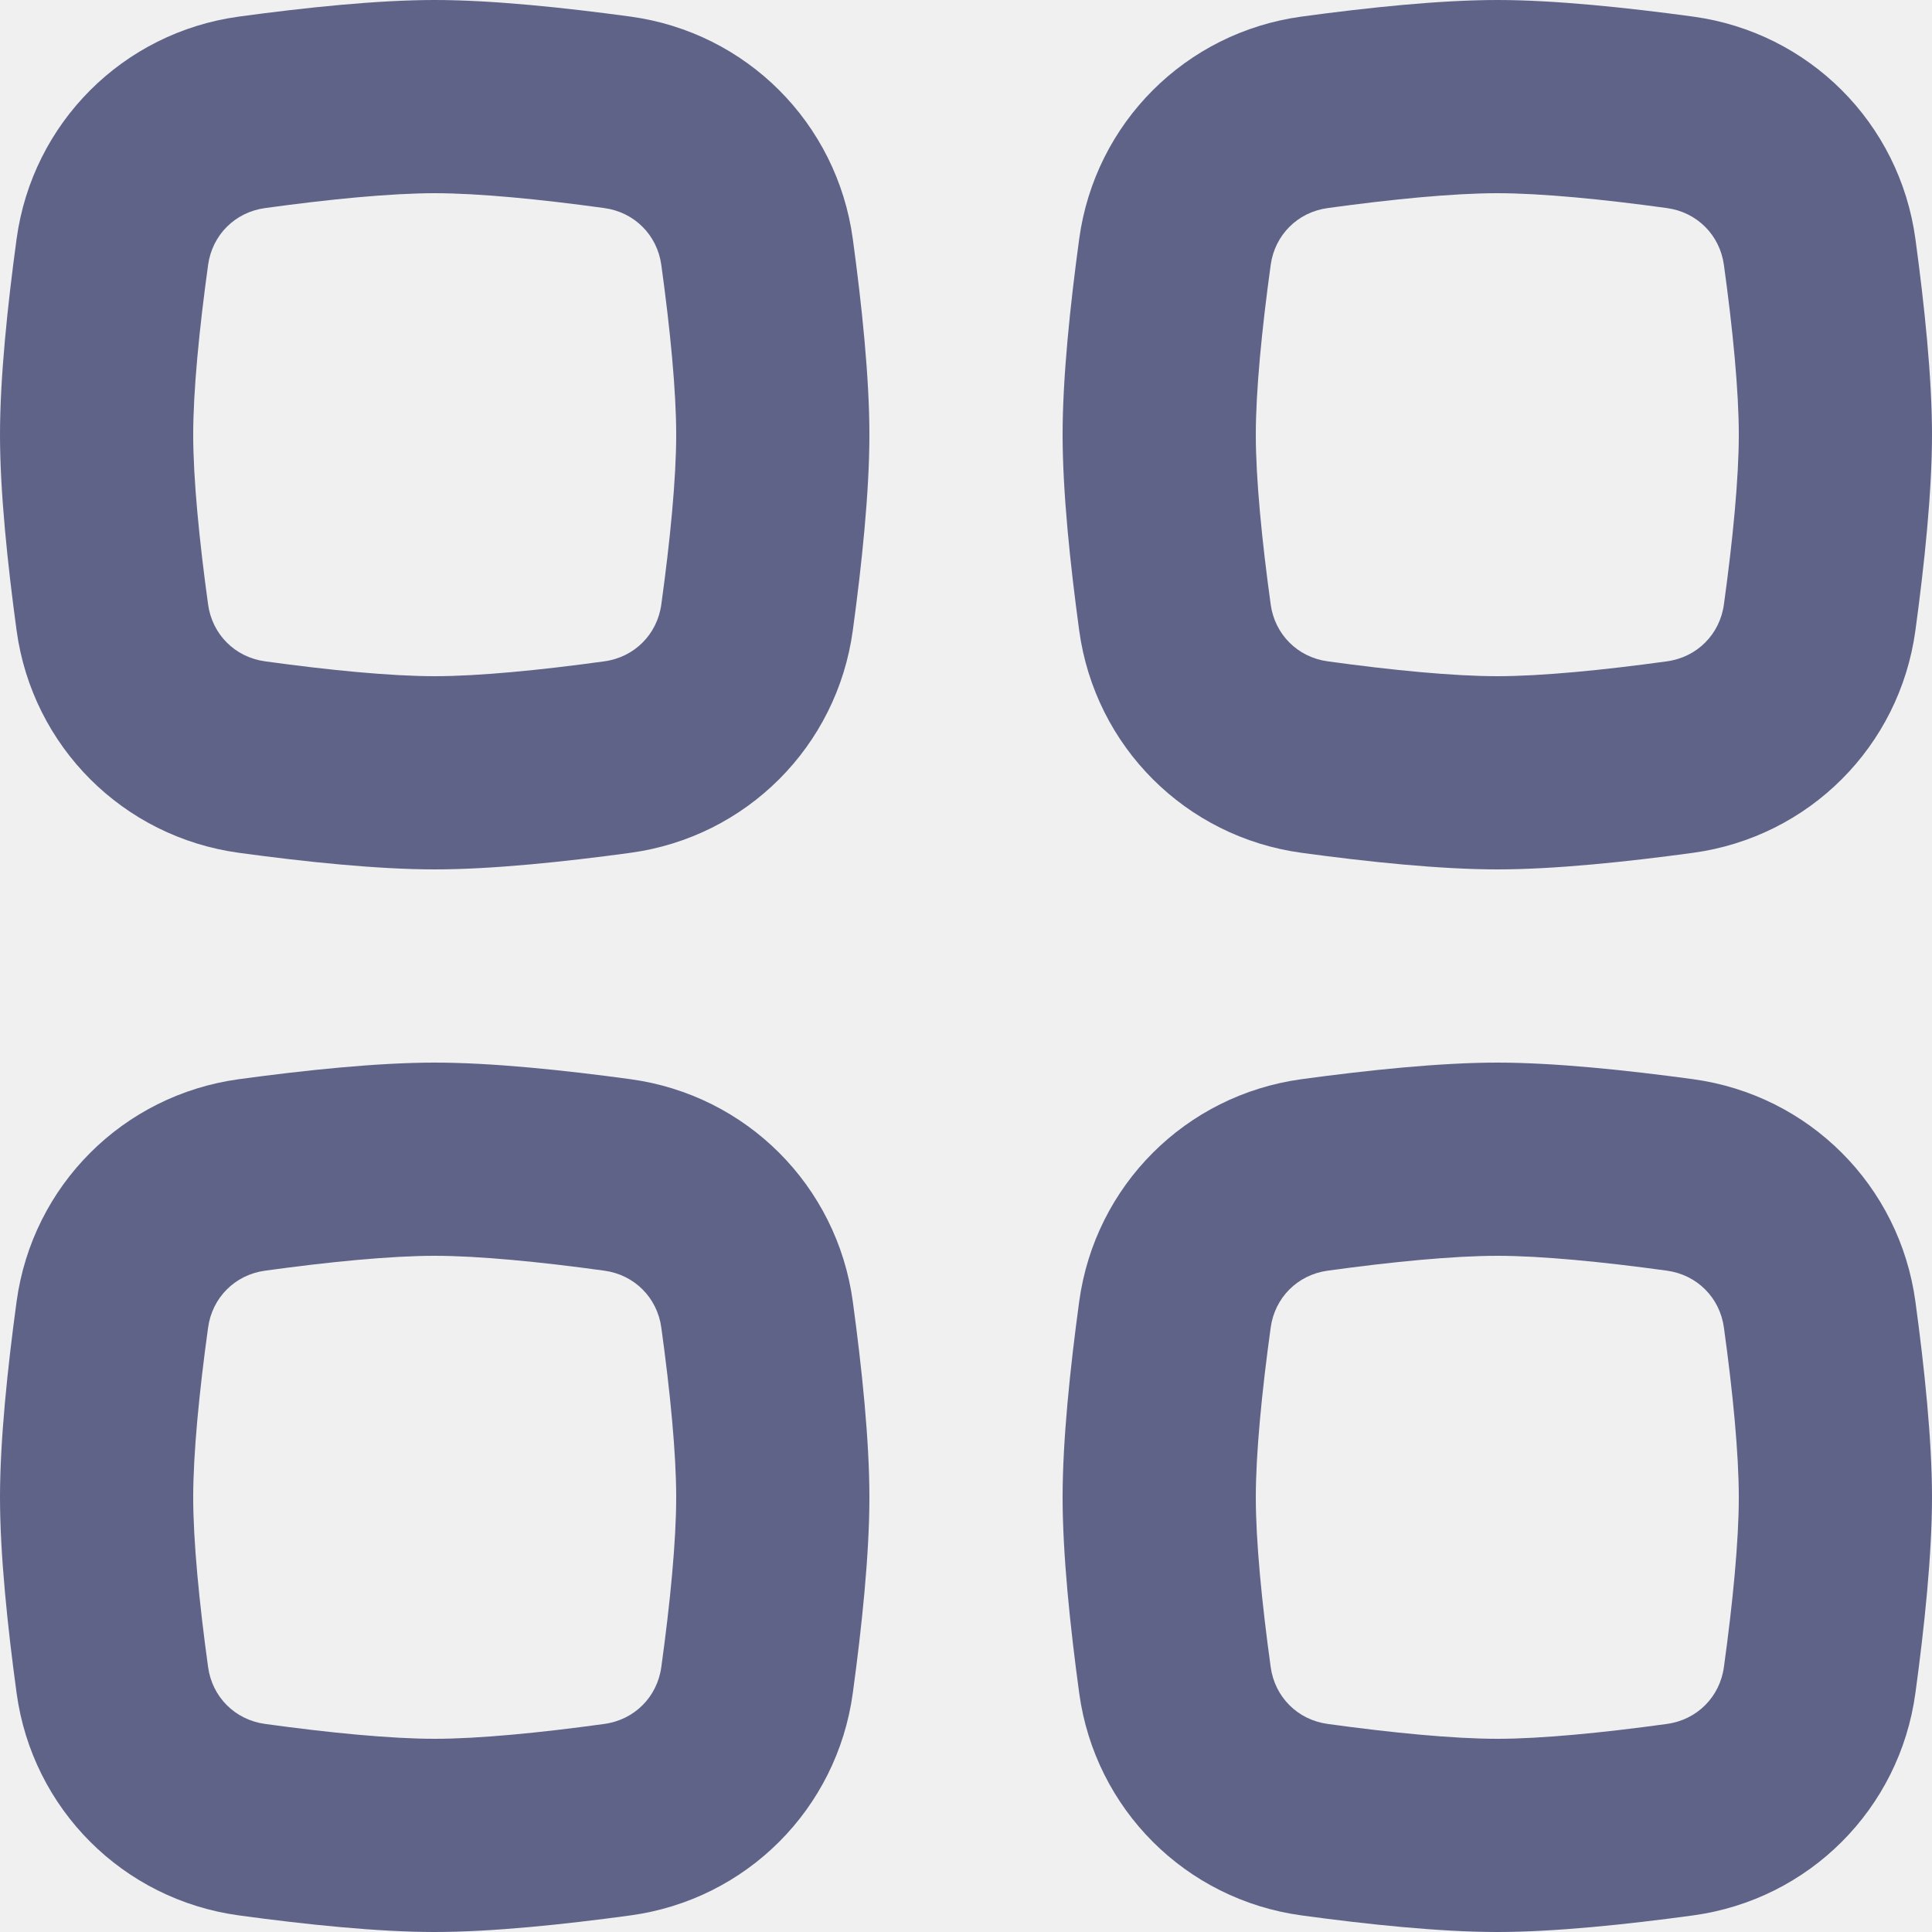
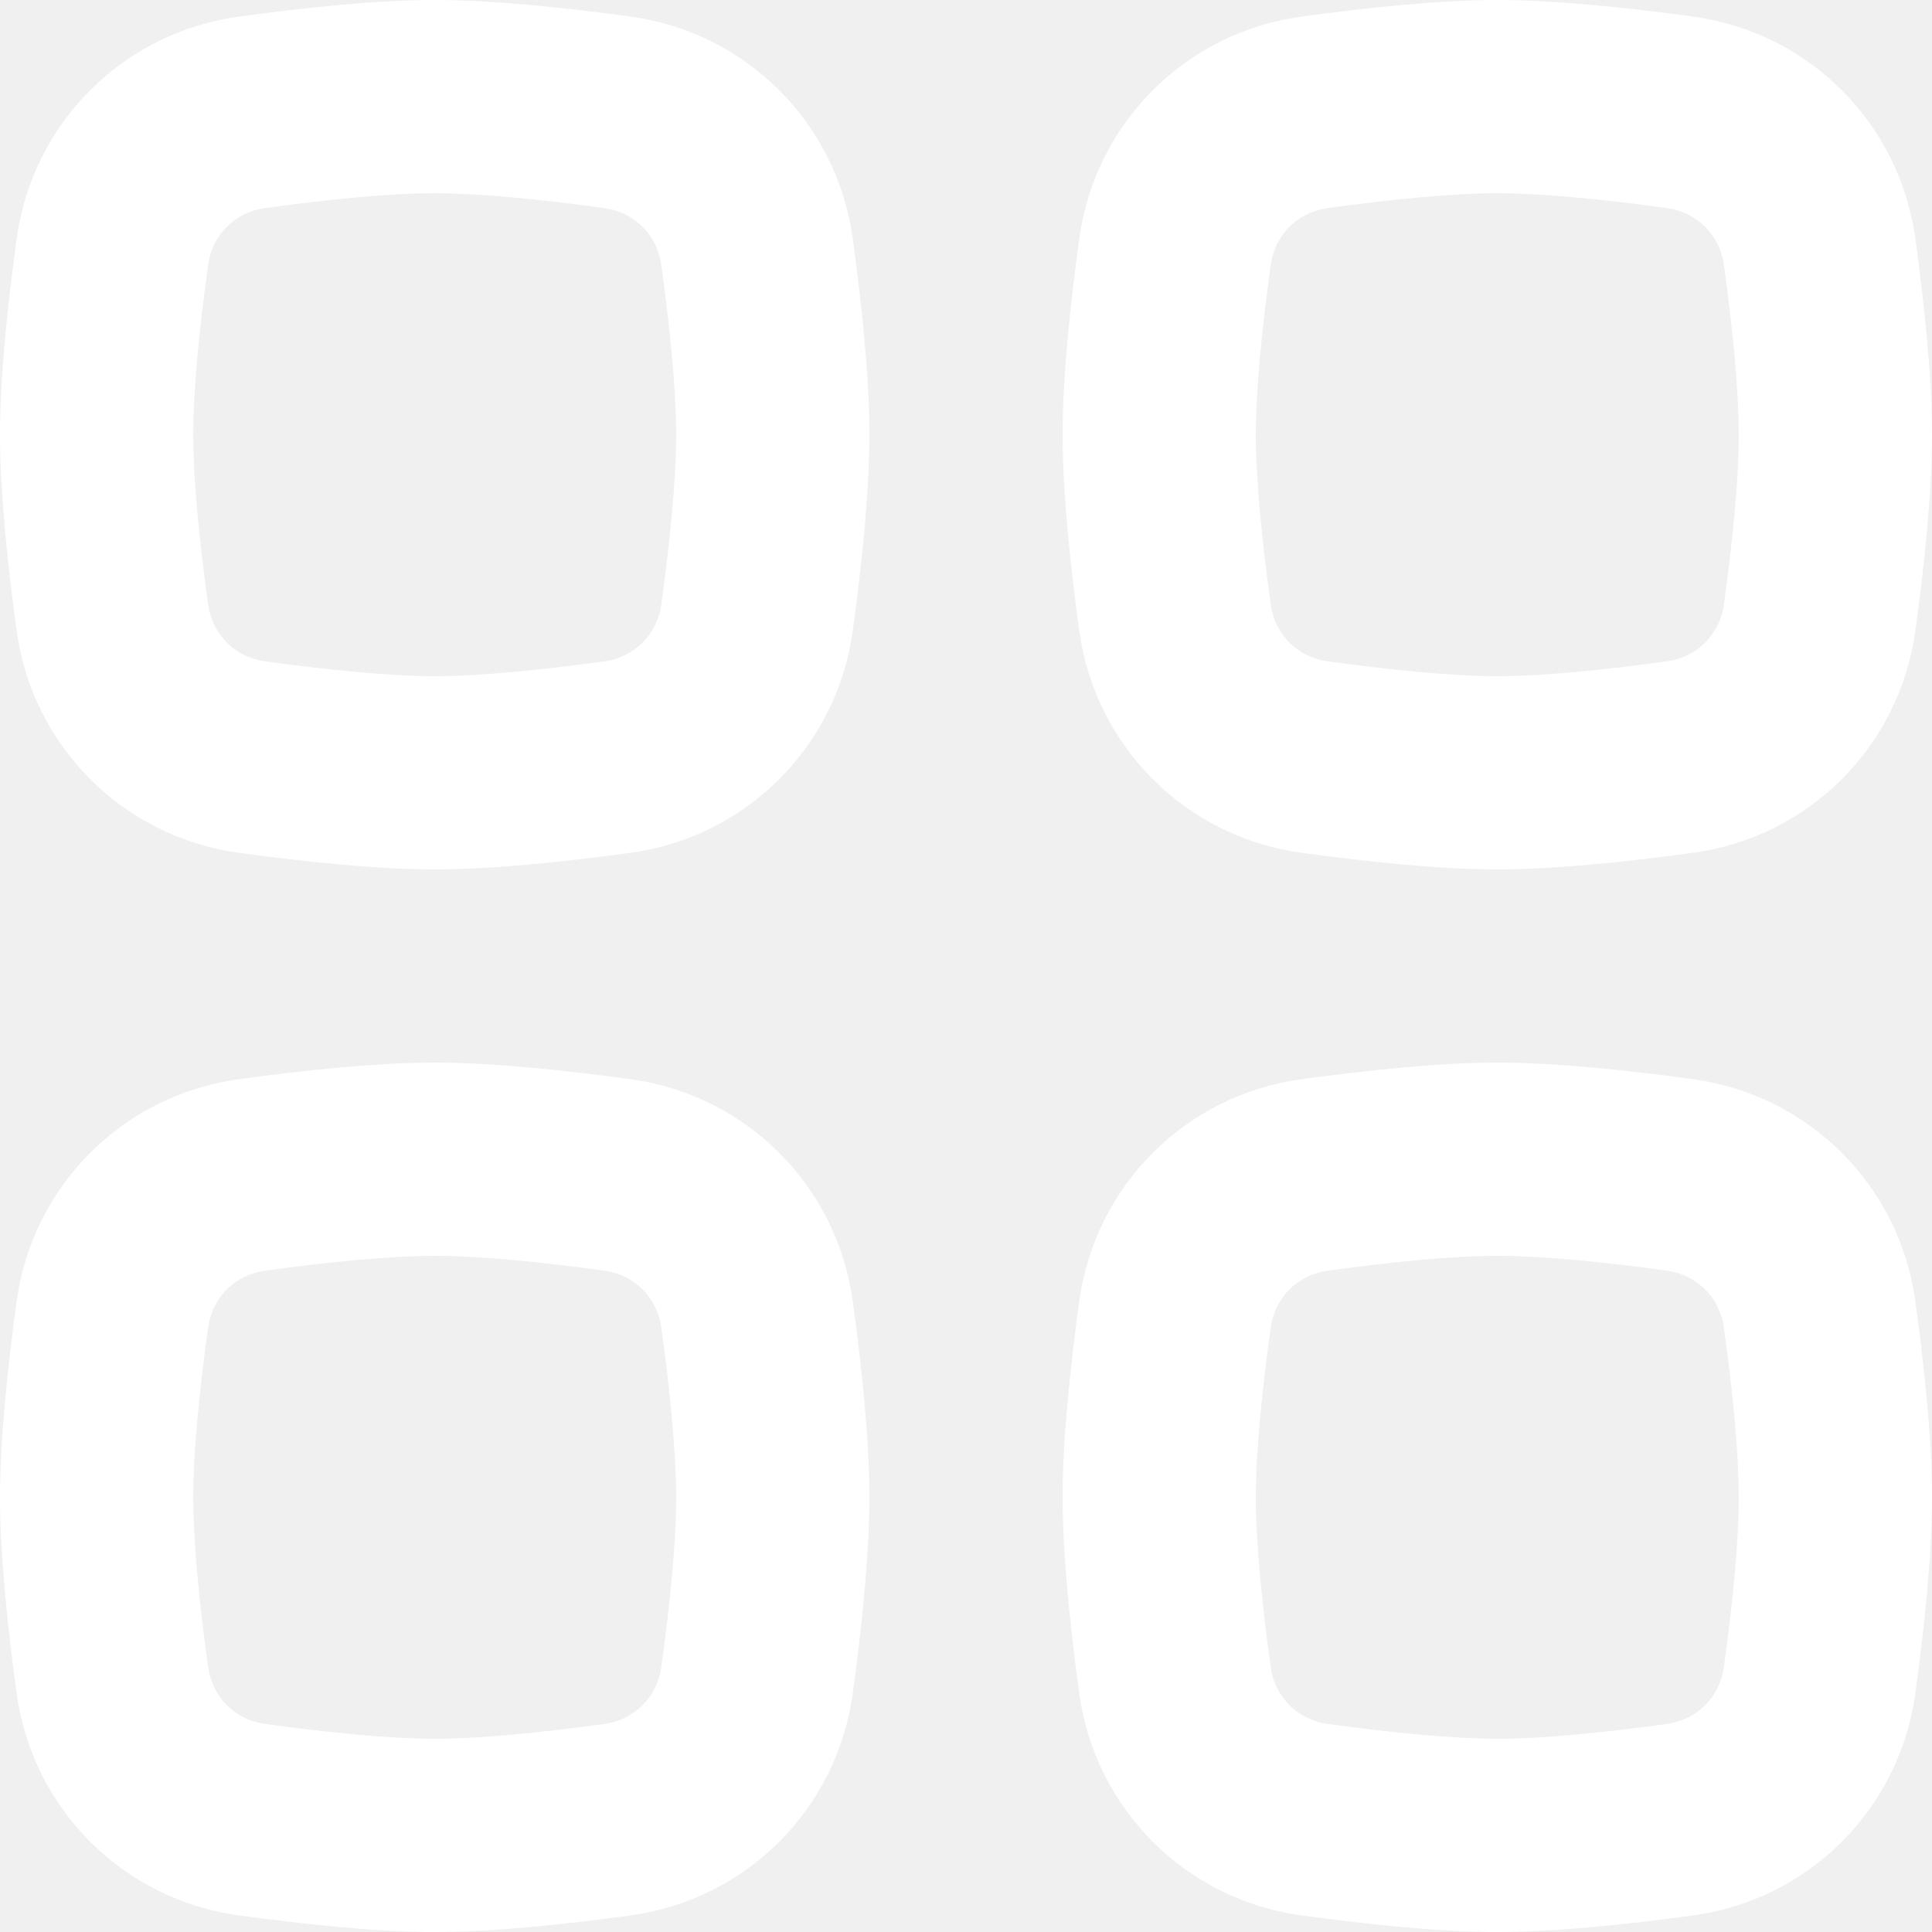
<svg xmlns="http://www.w3.org/2000/svg" width="20" height="20" viewBox="0 0 20 20" fill="none">
-   <path fill-rule="evenodd" clip-rule="evenodd" d="M15.5 13C15.048 13 14.409 13.062 13.744 13.154C13.433 13.196 13.196 13.433 13.154 13.744C13.062 14.409 13 15.048 13 15.5C13 15.952 13.062 16.591 13.154 17.256C13.196 17.567 13.433 17.804 13.744 17.846C14.409 17.938 15.048 18 15.5 18C15.952 18 16.591 17.938 17.256 17.846C17.567 17.804 17.804 17.567 17.846 17.256C17.938 16.591 18 15.952 18 15.5C18 15.048 17.938 14.409 17.846 13.744C17.804 13.433 17.567 13.196 17.256 13.154C16.591 13.062 15.952 13 15.5 13ZM13.472 11.172C12.273 11.336 11.336 12.273 11.172 13.472C11.078 14.161 11 14.908 11 15.5C11 16.092 11.078 16.839 11.172 17.528C11.336 18.727 12.273 19.664 13.472 19.828C14.161 19.922 14.908 20 15.5 20C16.092 20 16.839 19.922 17.528 19.828C18.727 19.664 19.664 18.727 19.828 17.528C19.922 16.839 20 16.092 20 15.5C20 14.908 19.922 14.161 19.828 13.472C19.664 12.273 18.727 11.336 17.528 11.172C16.839 11.078 16.092 11 15.5 11C14.908 11 14.161 11.078 13.472 11.172Z" fill="#5F6388" />
-   <path fill-rule="evenodd" clip-rule="evenodd" d="M4.5 13C4.048 13 3.409 13.062 2.744 13.154C2.433 13.196 2.196 13.433 2.154 13.744C2.062 14.409 2 15.048 2 15.5C2 15.952 2.062 16.591 2.154 17.256C2.196 17.567 2.433 17.804 2.744 17.846C3.409 17.938 4.048 18 4.5 18C4.952 18 5.591 17.938 6.256 17.846C6.567 17.804 6.804 17.567 6.846 17.256C6.938 16.591 7 15.952 7 15.5C7 15.048 6.938 14.409 6.846 13.744C6.804 13.433 6.567 13.196 6.256 13.154C5.591 13.062 4.952 13 4.5 13ZM2.472 11.172C1.273 11.336 0.336 12.273 0.172 13.472C0.078 14.161 0 14.908 0 15.5C0 16.092 0.078 16.839 0.172 17.528C0.336 18.727 1.273 19.664 2.472 19.828C3.161 19.922 3.908 20 4.5 20C5.092 20 5.839 19.922 6.528 19.828C7.727 19.664 8.664 18.727 8.828 17.528C8.922 16.839 9 16.092 9 15.5C9 14.908 8.922 14.161 8.828 13.472C8.664 12.273 7.727 11.336 6.528 11.172C5.839 11.078 5.092 11 4.5 11C3.908 11 3.161 11.078 2.472 11.172Z" fill="#5F6388" />
-   <path fill-rule="evenodd" clip-rule="evenodd" d="M15.5 2C15.048 2 14.409 2.062 13.744 2.154C13.433 2.196 13.196 2.433 13.154 2.744C13.062 3.409 13 4.048 13 4.5C13 4.952 13.062 5.591 13.154 6.256C13.196 6.567 13.433 6.804 13.744 6.846C14.409 6.938 15.048 7 15.5 7C15.952 7 16.591 6.938 17.256 6.846C17.567 6.804 17.804 6.567 17.846 6.256C17.938 5.591 18 4.952 18 4.5C18 4.048 17.938 3.409 17.846 2.744C17.804 2.433 17.567 2.196 17.256 2.154C16.591 2.062 15.952 2 15.5 2ZM13.472 0.172C12.273 0.336 11.336 1.273 11.172 2.472C11.078 3.161 11 3.908 11 4.5C11 5.092 11.078 5.839 11.172 6.528C11.336 7.727 12.273 8.664 13.472 8.828C14.161 8.922 14.908 9 15.5 9C16.092 9 16.839 8.922 17.528 8.828C18.727 8.664 19.664 7.727 19.828 6.528C19.922 5.839 20 5.092 20 4.5C20 3.908 19.922 3.161 19.828 2.472C19.664 1.273 18.727 0.336 17.528 0.172C16.839 0.078 16.092 0 15.5 0C14.908 0 14.161 0.078 13.472 0.172Z" fill="#5F6388" />
-   <path fill-rule="evenodd" clip-rule="evenodd" d="M4.5 2C4.048 2 3.409 2.062 2.744 2.154C2.433 2.196 2.196 2.433 2.154 2.744C2.062 3.409 2 4.048 2 4.5C2 4.952 2.062 5.591 2.154 6.256C2.196 6.567 2.433 6.804 2.744 6.846C3.409 6.938 4.048 7 4.5 7C4.952 7 5.591 6.938 6.256 6.846C6.567 6.804 6.804 6.567 6.846 6.256C6.938 5.591 7 4.952 7 4.5C7 4.048 6.938 3.409 6.846 2.744C6.804 2.433 6.567 2.196 6.256 2.154C5.591 2.062 4.952 2 4.5 2ZM2.472 0.172C1.273 0.336 0.336 1.273 0.172 2.472C0.078 3.161 0 3.908 0 4.5C0 5.092 0.078 5.839 0.172 6.528C0.336 7.727 1.273 8.664 2.472 8.828C3.161 8.922 3.908 9 4.5 9C5.092 9 5.839 8.922 6.528 8.828C7.727 8.664 8.664 7.727 8.828 6.528C8.922 5.839 9 5.092 9 4.5C9 3.908 8.922 3.161 8.828 2.472C8.664 1.273 7.727 0.336 6.528 0.172C5.839 0.078 5.092 0 4.5 0C3.908 0 3.161 0.078 2.472 0.172Z" fill="#5F6388" />
+   <path fill-rule="evenodd" clip-rule="evenodd" d="M15.5 13C15.048 13 14.409 13.062 13.744 13.154C13.433 13.196 13.196 13.433 13.154 13.744C13.062 14.409 13 15.048 13 15.5C13 15.952 13.062 16.591 13.154 17.256C13.196 17.567 13.433 17.804 13.744 17.846C14.409 17.938 15.048 18 15.5 18C15.952 18 16.591 17.938 17.256 17.846C17.567 17.804 17.804 17.567 17.846 17.256C17.938 16.591 18 15.952 18 15.5C18 15.048 17.938 14.409 17.846 13.744C17.804 13.433 17.567 13.196 17.256 13.154C16.591 13.062 15.952 13 15.5 13ZM13.472 11.172C12.273 11.336 11.336 12.273 11.172 13.472C11.078 14.161 11 14.908 11 15.5C11 16.092 11.078 16.839 11.172 17.528C11.336 18.727 12.273 19.664 13.472 19.828C14.161 19.922 14.908 20 15.5 20C16.092 20 16.839 19.922 17.528 19.828C18.727 19.664 19.664 18.727 19.828 17.528C19.922 16.839 20 16.092 20 15.5C20 14.908 19.922 14.161 19.828 13.472C19.664 12.273 18.727 11.336 17.528 11.172C16.839 11.078 16.092 11 15.5 11C14.908 11 14.161 11.078 13.472 11.172Z" fill="white" />
+   <path fill-rule="evenodd" clip-rule="evenodd" d="M4.5 13C4.048 13 3.409 13.062 2.744 13.154C2.433 13.196 2.196 13.433 2.154 13.744C2.062 14.409 2 15.048 2 15.5C2 15.952 2.062 16.591 2.154 17.256C2.196 17.567 2.433 17.804 2.744 17.846C3.409 17.938 4.048 18 4.5 18C4.952 18 5.591 17.938 6.256 17.846C6.567 17.804 6.804 17.567 6.846 17.256C6.938 16.591 7 15.952 7 15.5C7 15.048 6.938 14.409 6.846 13.744C6.804 13.433 6.567 13.196 6.256 13.154C5.591 13.062 4.952 13 4.5 13ZM2.472 11.172C1.273 11.336 0.336 12.273 0.172 13.472C0.078 14.161 0 14.908 0 15.5C0 16.092 0.078 16.839 0.172 17.528C0.336 18.727 1.273 19.664 2.472 19.828C3.161 19.922 3.908 20 4.5 20C5.092 20 5.839 19.922 6.528 19.828C7.727 19.664 8.664 18.727 8.828 17.528C8.922 16.839 9 16.092 9 15.5C9 14.908 8.922 14.161 8.828 13.472C8.664 12.273 7.727 11.336 6.528 11.172C5.839 11.078 5.092 11 4.5 11C3.908 11 3.161 11.078 2.472 11.172Z" fill="white" />
+   <path fill-rule="evenodd" clip-rule="evenodd" d="M15.5 2C15.048 2 14.409 2.062 13.744 2.154C13.433 2.196 13.196 2.433 13.154 2.744C13.062 3.409 13 4.048 13 4.5C13 4.952 13.062 5.591 13.154 6.256C13.196 6.567 13.433 6.804 13.744 6.846C14.409 6.938 15.048 7 15.5 7C15.952 7 16.591 6.938 17.256 6.846C17.567 6.804 17.804 6.567 17.846 6.256C17.938 5.591 18 4.952 18 4.5C18 4.048 17.938 3.409 17.846 2.744C17.804 2.433 17.567 2.196 17.256 2.154C16.591 2.062 15.952 2 15.5 2ZM13.472 0.172C12.273 0.336 11.336 1.273 11.172 2.472C11.078 3.161 11 3.908 11 4.5C11 5.092 11.078 5.839 11.172 6.528C11.336 7.727 12.273 8.664 13.472 8.828C14.161 8.922 14.908 9 15.5 9C16.092 9 16.839 8.922 17.528 8.828C18.727 8.664 19.664 7.727 19.828 6.528C19.922 5.839 20 5.092 20 4.5C20 3.908 19.922 3.161 19.828 2.472C19.664 1.273 18.727 0.336 17.528 0.172C16.839 0.078 16.092 0 15.5 0C14.908 0 14.161 0.078 13.472 0.172Z" fill="white" />
+   <path fill-rule="evenodd" clip-rule="evenodd" d="M4.5 2C4.048 2 3.409 2.062 2.744 2.154C2.433 2.196 2.196 2.433 2.154 2.744C2.062 3.409 2 4.048 2 4.5C2 4.952 2.062 5.591 2.154 6.256C2.196 6.567 2.433 6.804 2.744 6.846C3.409 6.938 4.048 7 4.5 7C4.952 7 5.591 6.938 6.256 6.846C6.567 6.804 6.804 6.567 6.846 6.256C6.938 5.591 7 4.952 7 4.5C7 4.048 6.938 3.409 6.846 2.744C6.804 2.433 6.567 2.196 6.256 2.154C5.591 2.062 4.952 2 4.5 2ZM2.472 0.172C1.273 0.336 0.336 1.273 0.172 2.472C0.078 3.161 0 3.908 0 4.5C0 5.092 0.078 5.839 0.172 6.528C0.336 7.727 1.273 8.664 2.472 8.828C3.161 8.922 3.908 9 4.5 9C5.092 9 5.839 8.922 6.528 8.828C7.727 8.664 8.664 7.727 8.828 6.528C8.922 5.839 9 5.092 9 4.5C9 3.908 8.922 3.161 8.828 2.472C8.664 1.273 7.727 0.336 6.528 0.172C5.839 0.078 5.092 0 4.5 0C3.908 0 3.161 0.078 2.472 0.172Z" fill="white" />
</svg>
